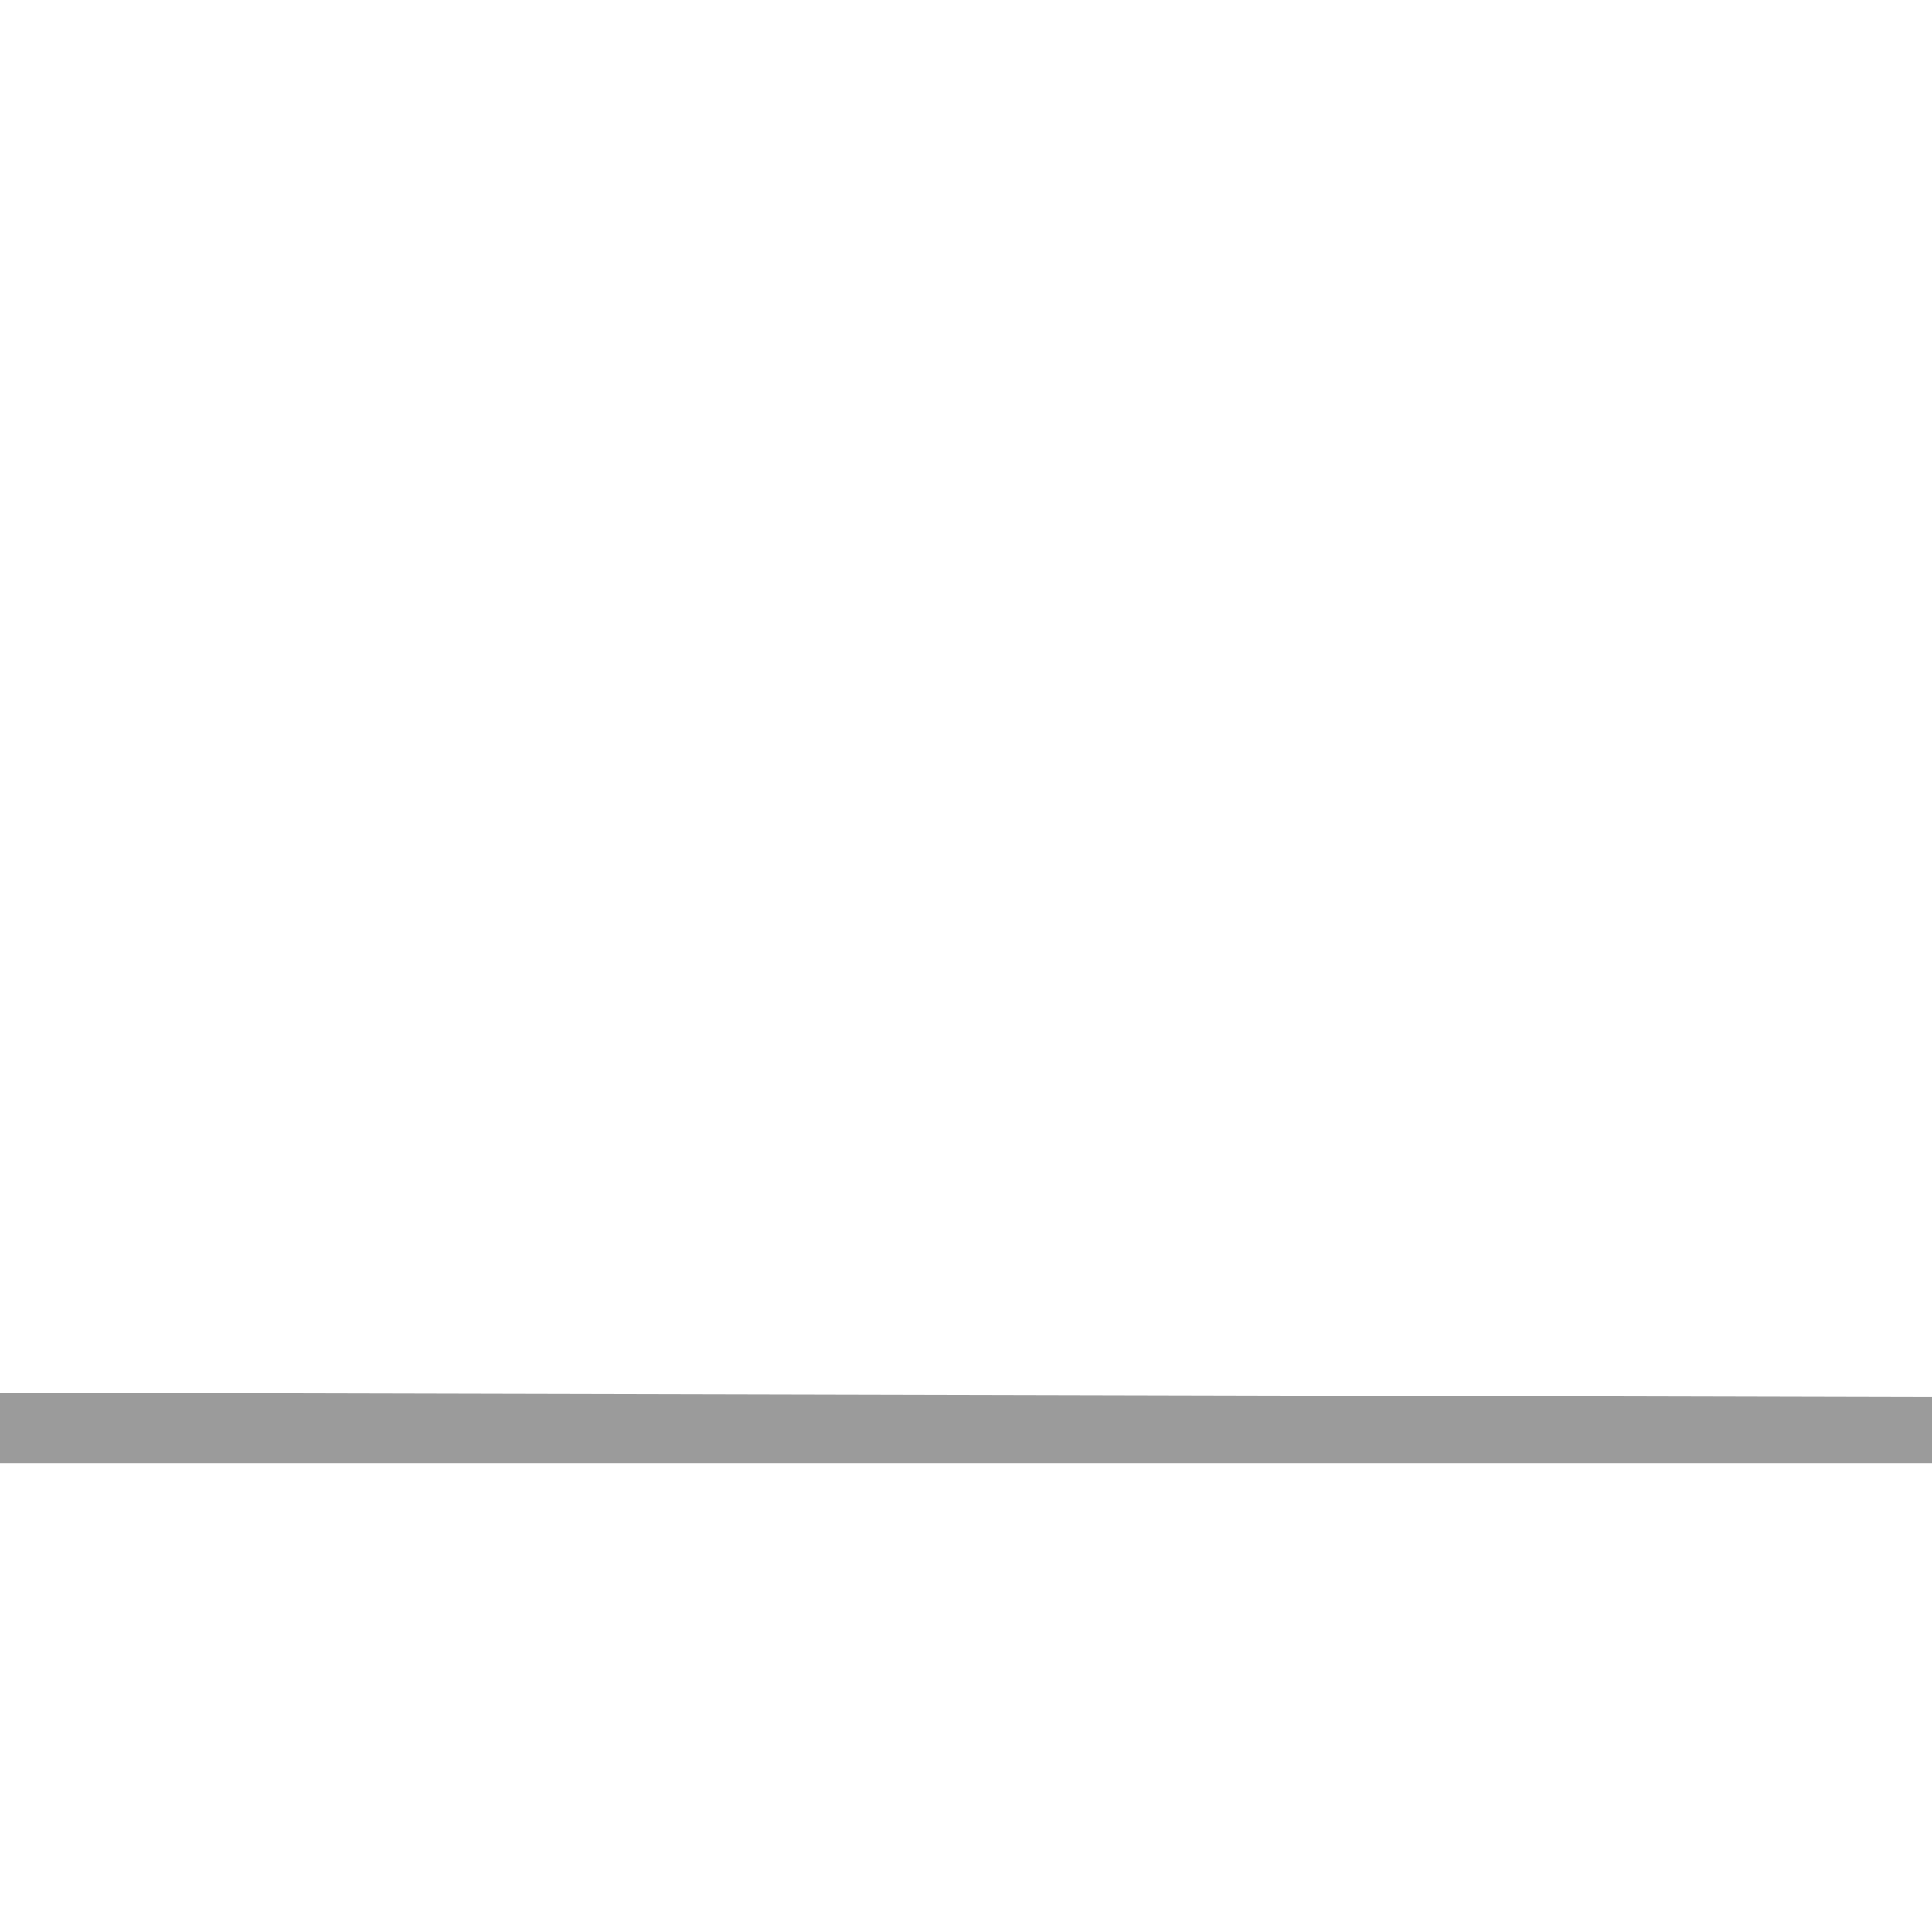
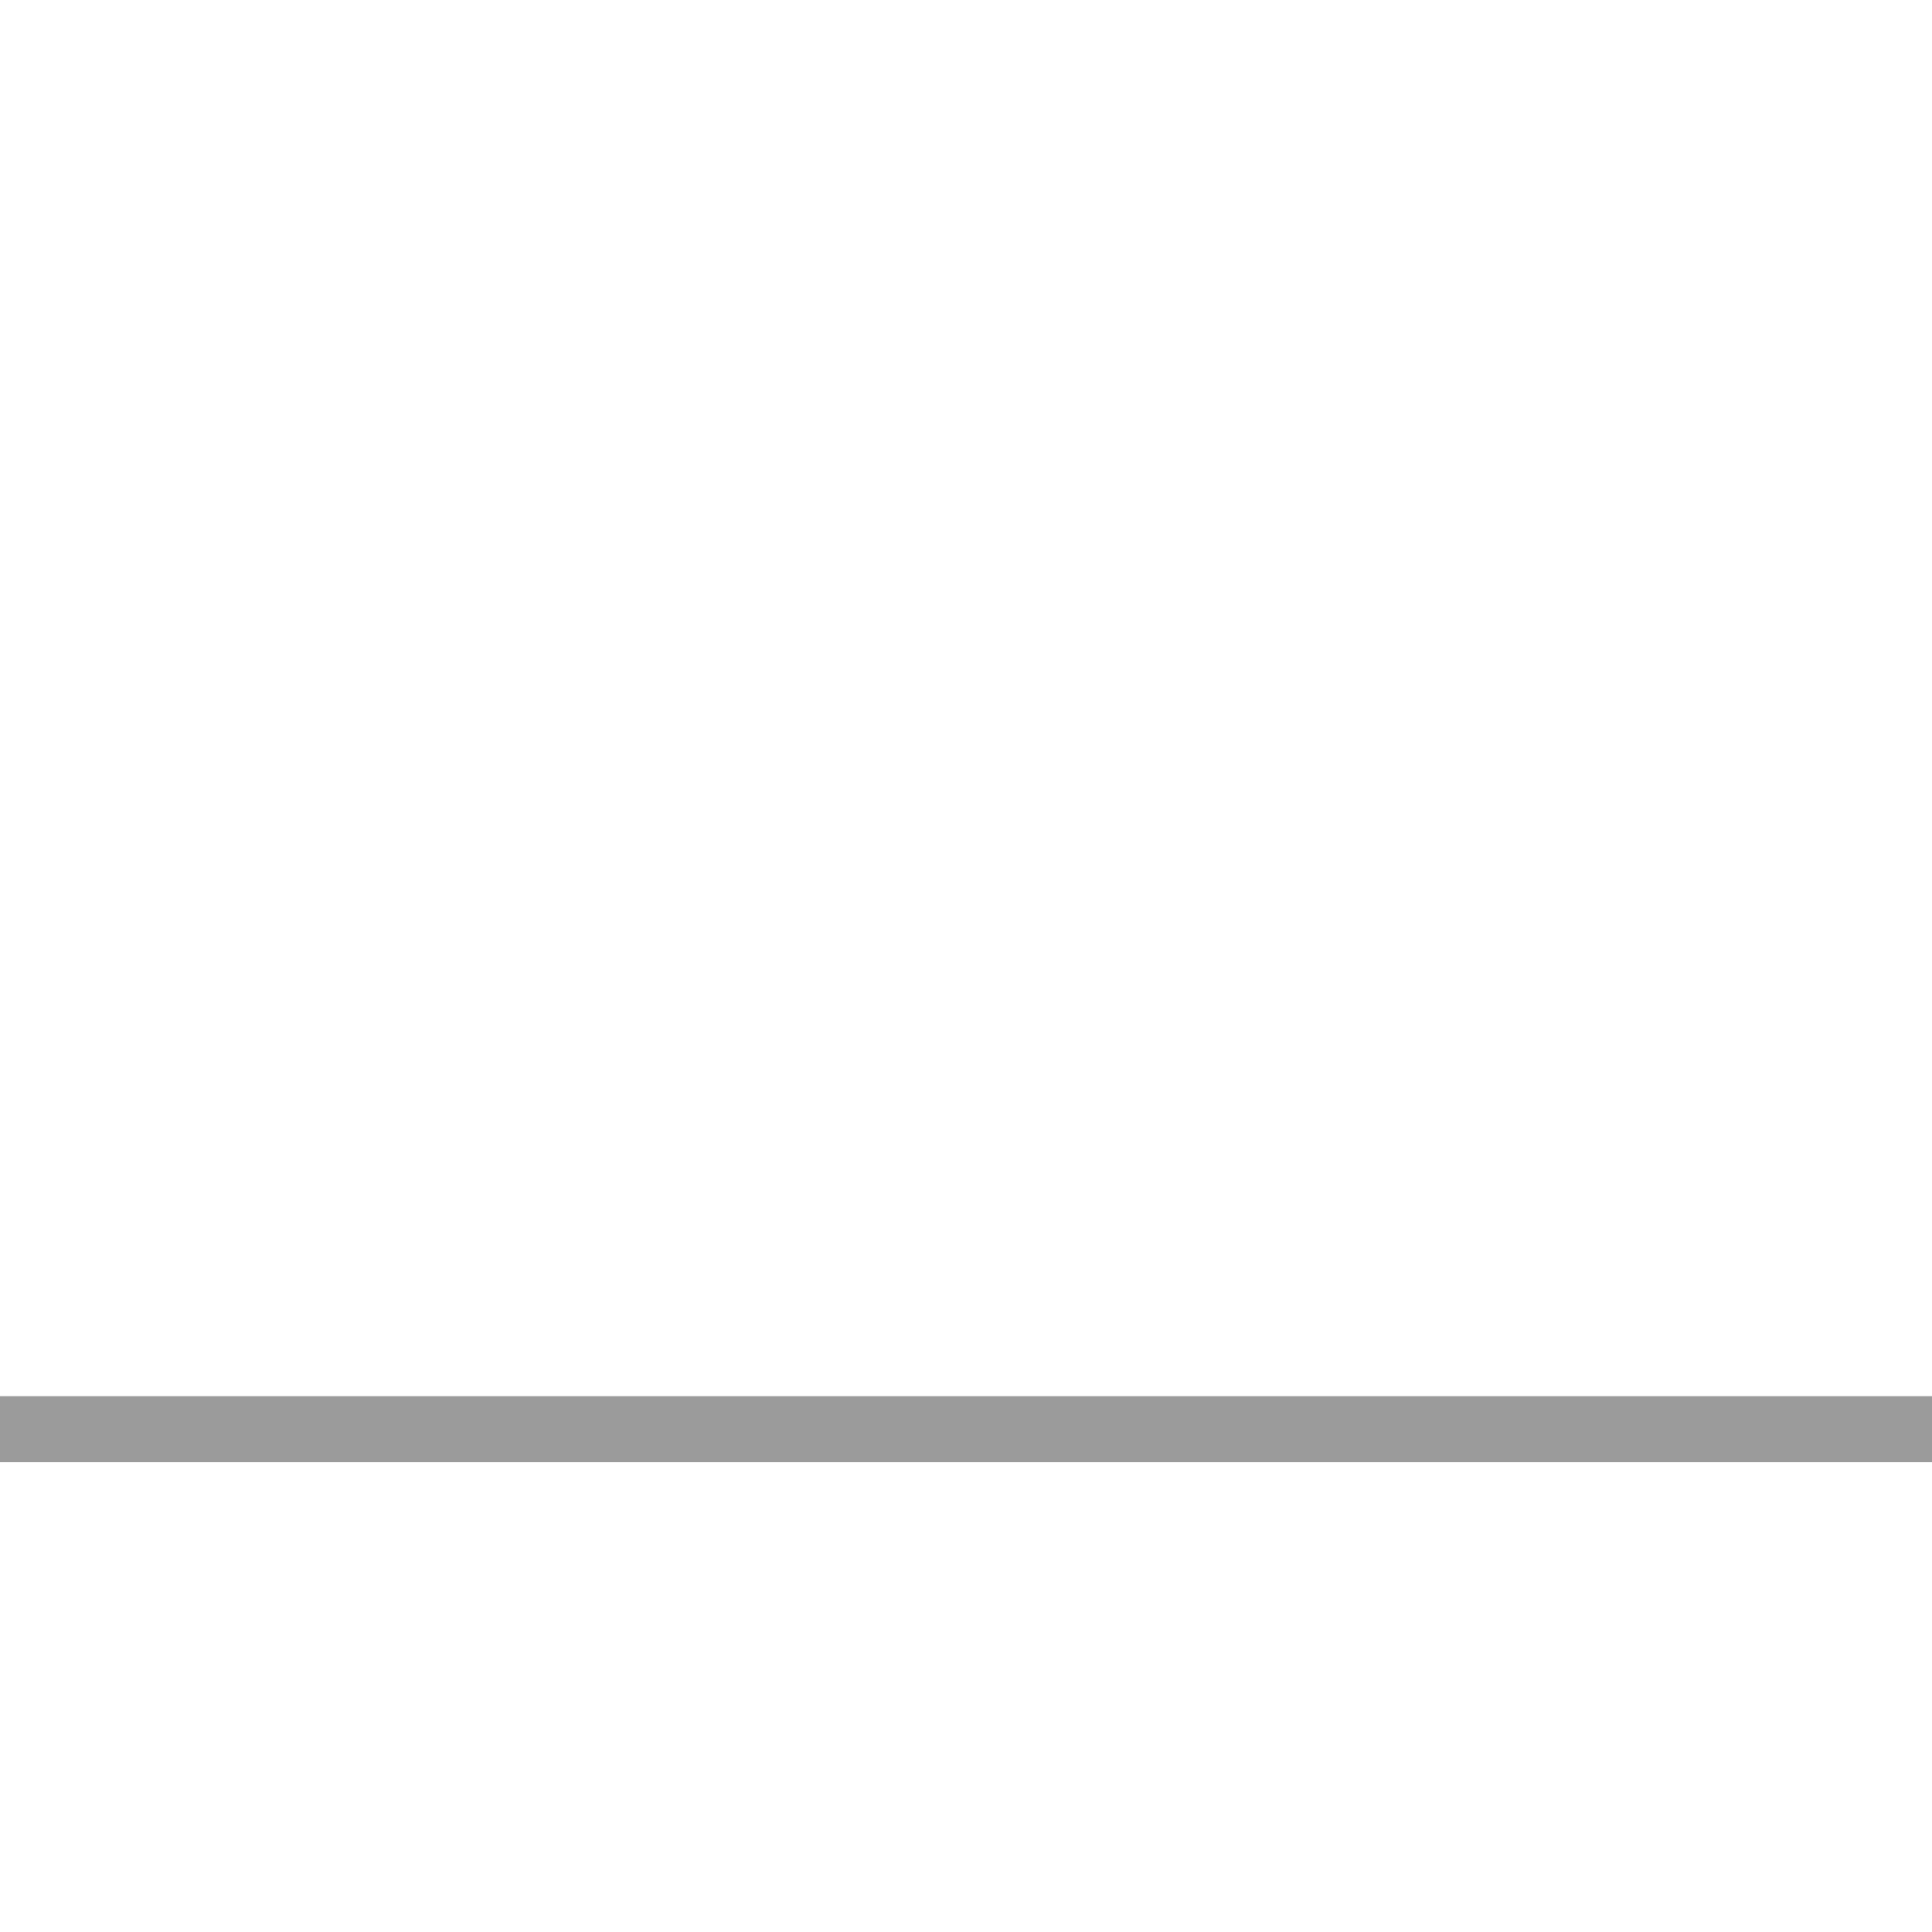
<svg xmlns="http://www.w3.org/2000/svg" xmlns:ns1="http://vectornator.io" height="100%" stroke-miterlimit="10" style="fill-rule:nonzero;clip-rule:evenodd;stroke-linecap:round;stroke-linejoin:round;" version="1.1" viewBox="0 0 1024 1024" width="100%" xml:space="preserve">
  <defs />
  <clipPath id="ArtboardFrame">
    <rect height="1024" width="1024" x="0" y="0" />
  </clipPath>
-   <g clip-path="url(#ArtboardFrame)" id="Layer-1" ns1:layerName="Layer 1" visibility="hidden">
-     <path d="M52.441 640.653L470.436 502.813L949.974 647.287L950.81 674.089L845.122 645.91L846.394 738.167L1024.07 740.542L1024.25 775.462L0 775.462L0.218 754.685L470.436 755.93L470.436 530.498L52.885 662.978L52.441 640.653Z" fill="#9b9b9b" fill-rule="nonzero" opacity="1" stroke="none" />
-     <path d="M477.01 392.473L957.712 588.713L957.314 619.529L478.155 466.175L477.01 402.889L36.076 590.866L36.065 582.85L477.01 392.473Z" fill="#9b9b9b" fill-rule="nonzero" opacity="1" stroke="#9b9b9b" stroke-linecap="butt" stroke-linejoin="miter" stroke-width="15" />
-     <path d="M453.478 705.573" fill="#9b9b9b" fill-rule="nonzero" opacity="1" stroke="#9b9b9b" stroke-linecap="butt" stroke-linejoin="miter" stroke-width="15" />
-   </g>
  <g id="Layer-2" ns1:layerName="Layer 2">
-     <path d="M0 738.164L1024 740.539L1024 775.46L0 775.46L0 738.164Z" fill="#9b9b9b" fill-rule="nonzero" opacity="1" stroke="none" />
+     <path d=" M0 740 L1024 740 L1024 775 L0 775 L0 740 Z " fill="#9b9b9b" fill-rule="nonzero" opacity="1" stroke="none" />
  </g>
</svg>
